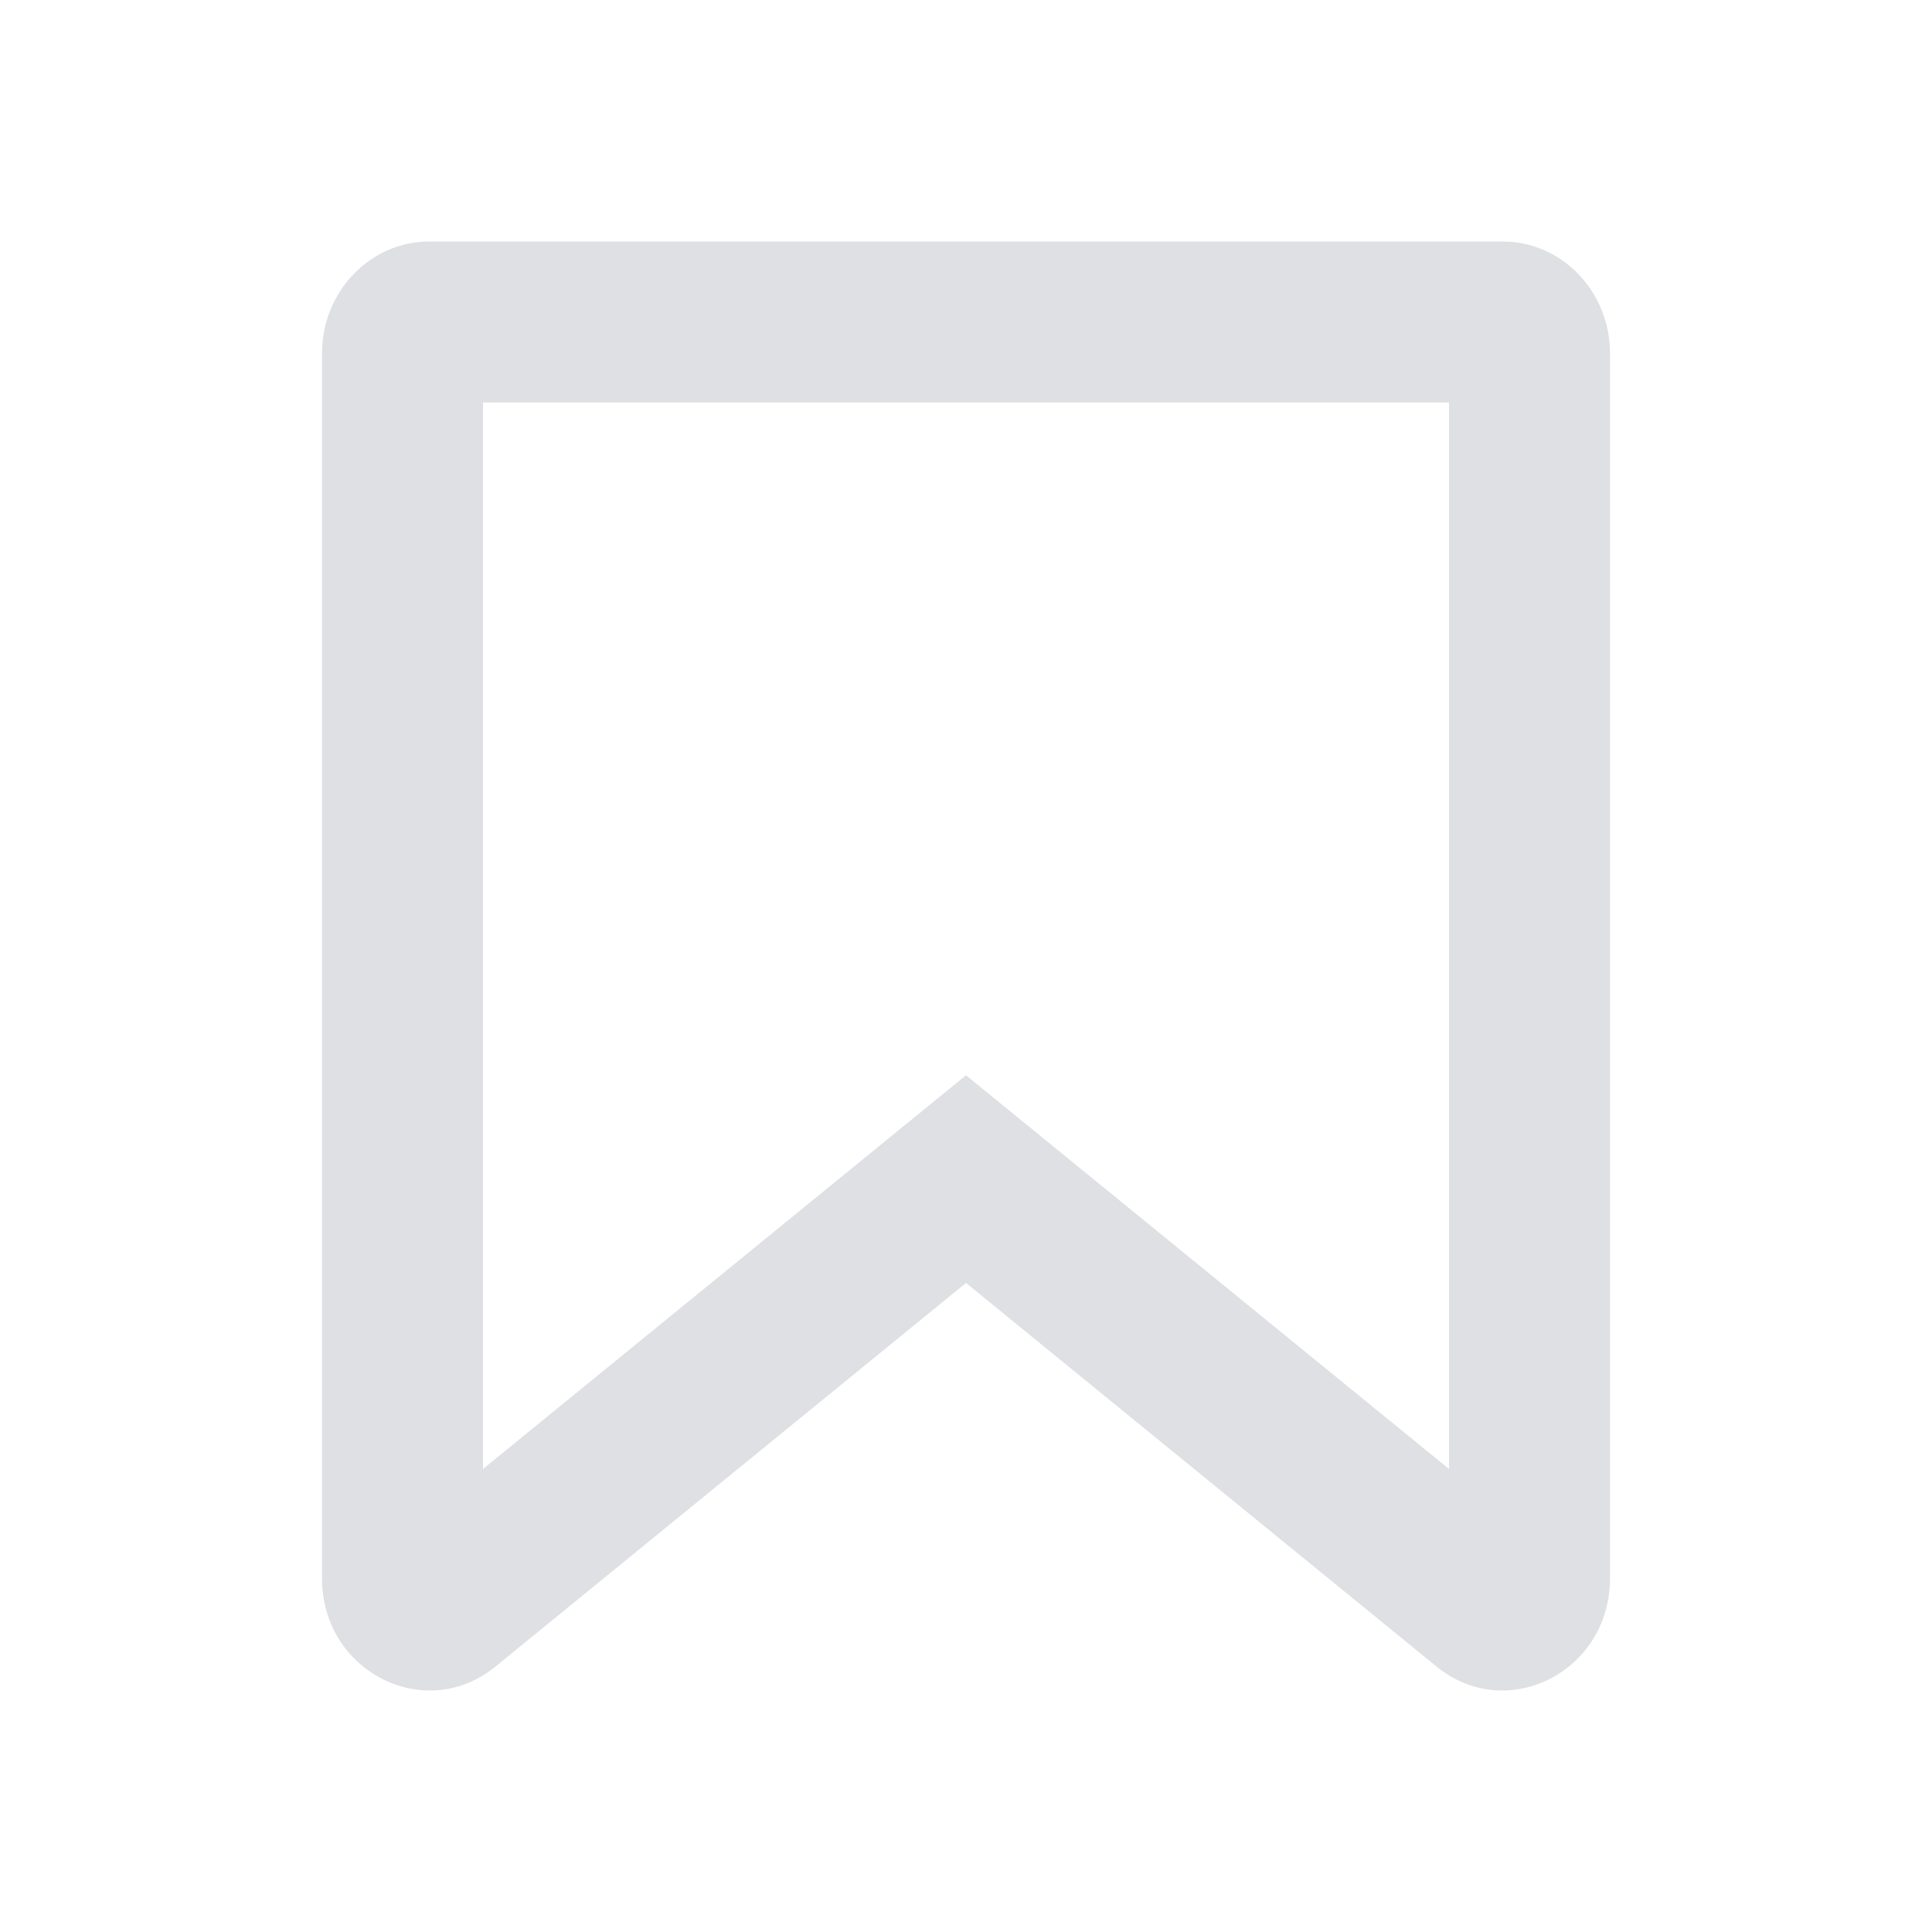
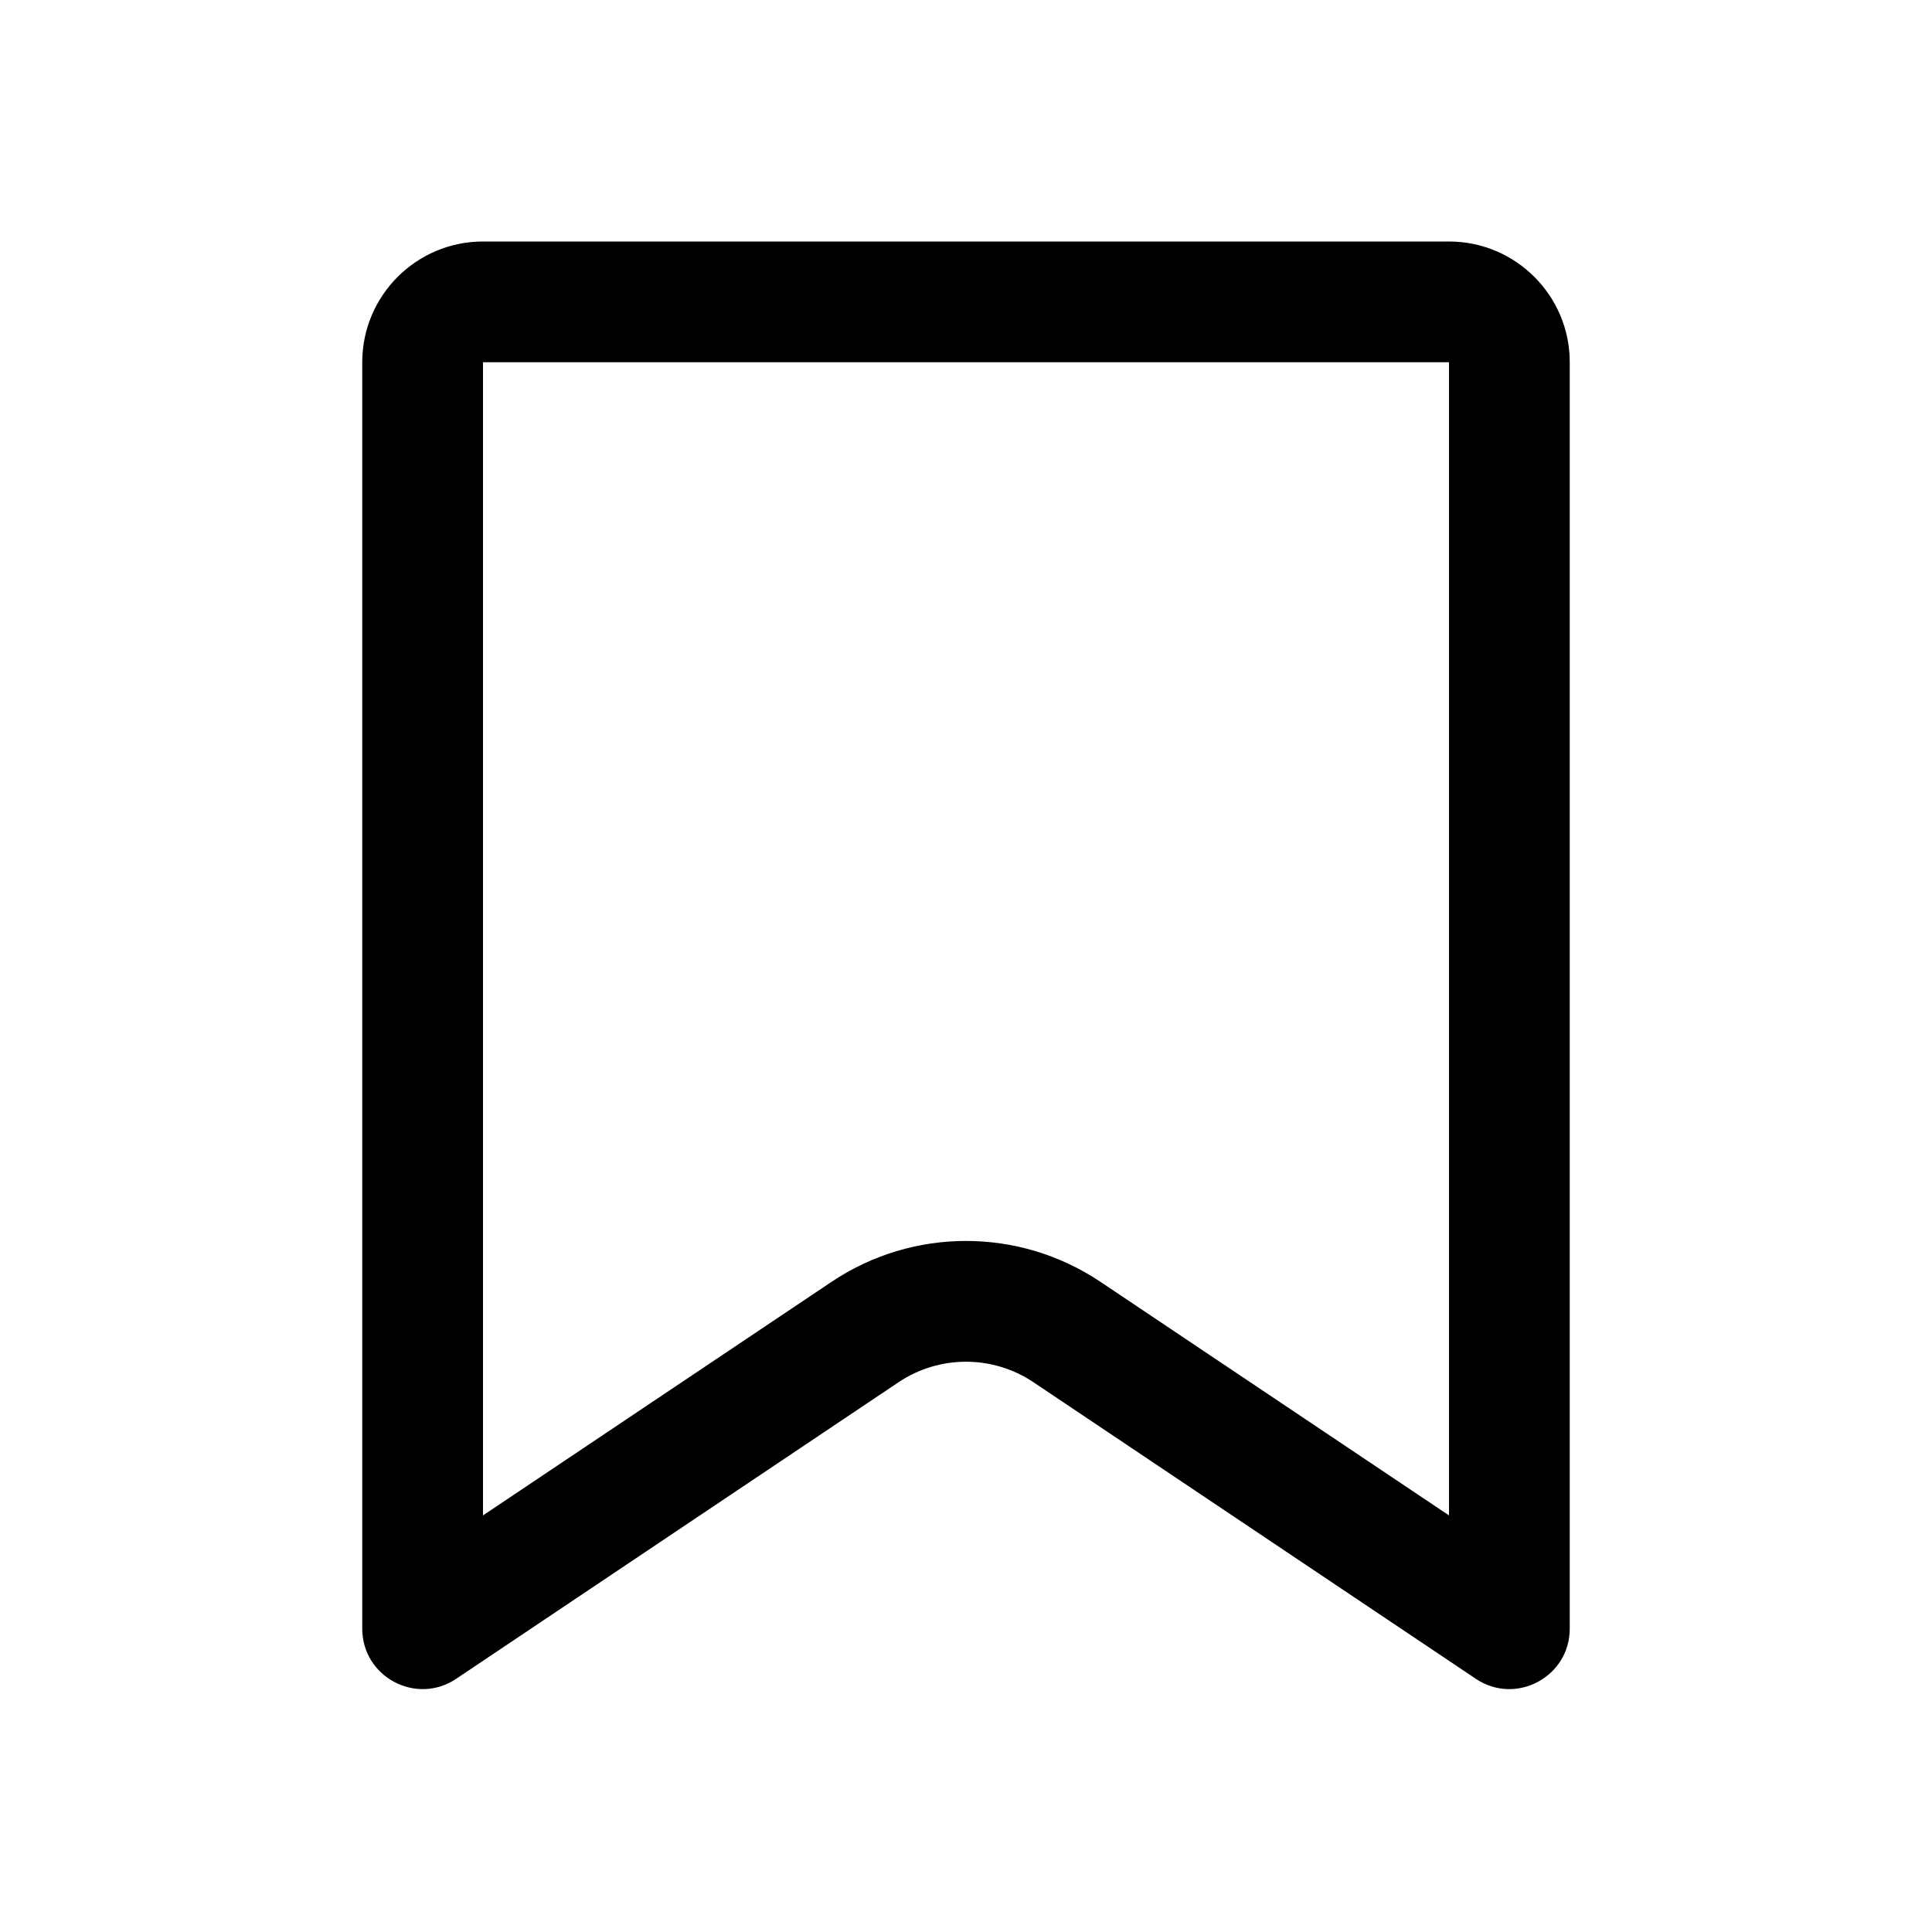
- <svg xmlns="http://www.w3.org/2000/svg" width="18" height="18" viewBox="0 0 18 18" fill="#DEE0E3">
-   <path fill-rule="evenodd" clip-rule="evenodd" d="M9 10.018L13.5 13.686V3.75H4.5V13.686L9 10.018ZM9 11.953L13.384 15.527C14.04 16.062 15 15.574 15 14.706V3.292C15 2.717 14.552 2.25 14 2.25H4C3.448 2.25 3 2.717 3 3.292V14.706C3 15.574 3.96 16.062 4.616 15.527L9 11.953Z" />
+ <svg xmlns="http://www.w3.org/2000/svg" width="16" height="16" viewBox="0 0 16 16" fill="black">
+   <path fill-rule="evenodd" clip-rule="evenodd" d="M12 3H4V12.55L6.886 10.616C7.56 10.164 8.44 10.164 9.114 10.616L12 12.55V3ZM4 2C3.448 2 3 2.448 3 3V13.488C3 13.887 3.446 14.126 3.778 13.903L7.443 11.446C7.78 11.221 8.22 11.221 8.557 11.446L12.222 13.903C12.554 14.126 13 13.887 13 13.488V3C13 2.448 12.552 2 12 2H4Z" />
</svg>
